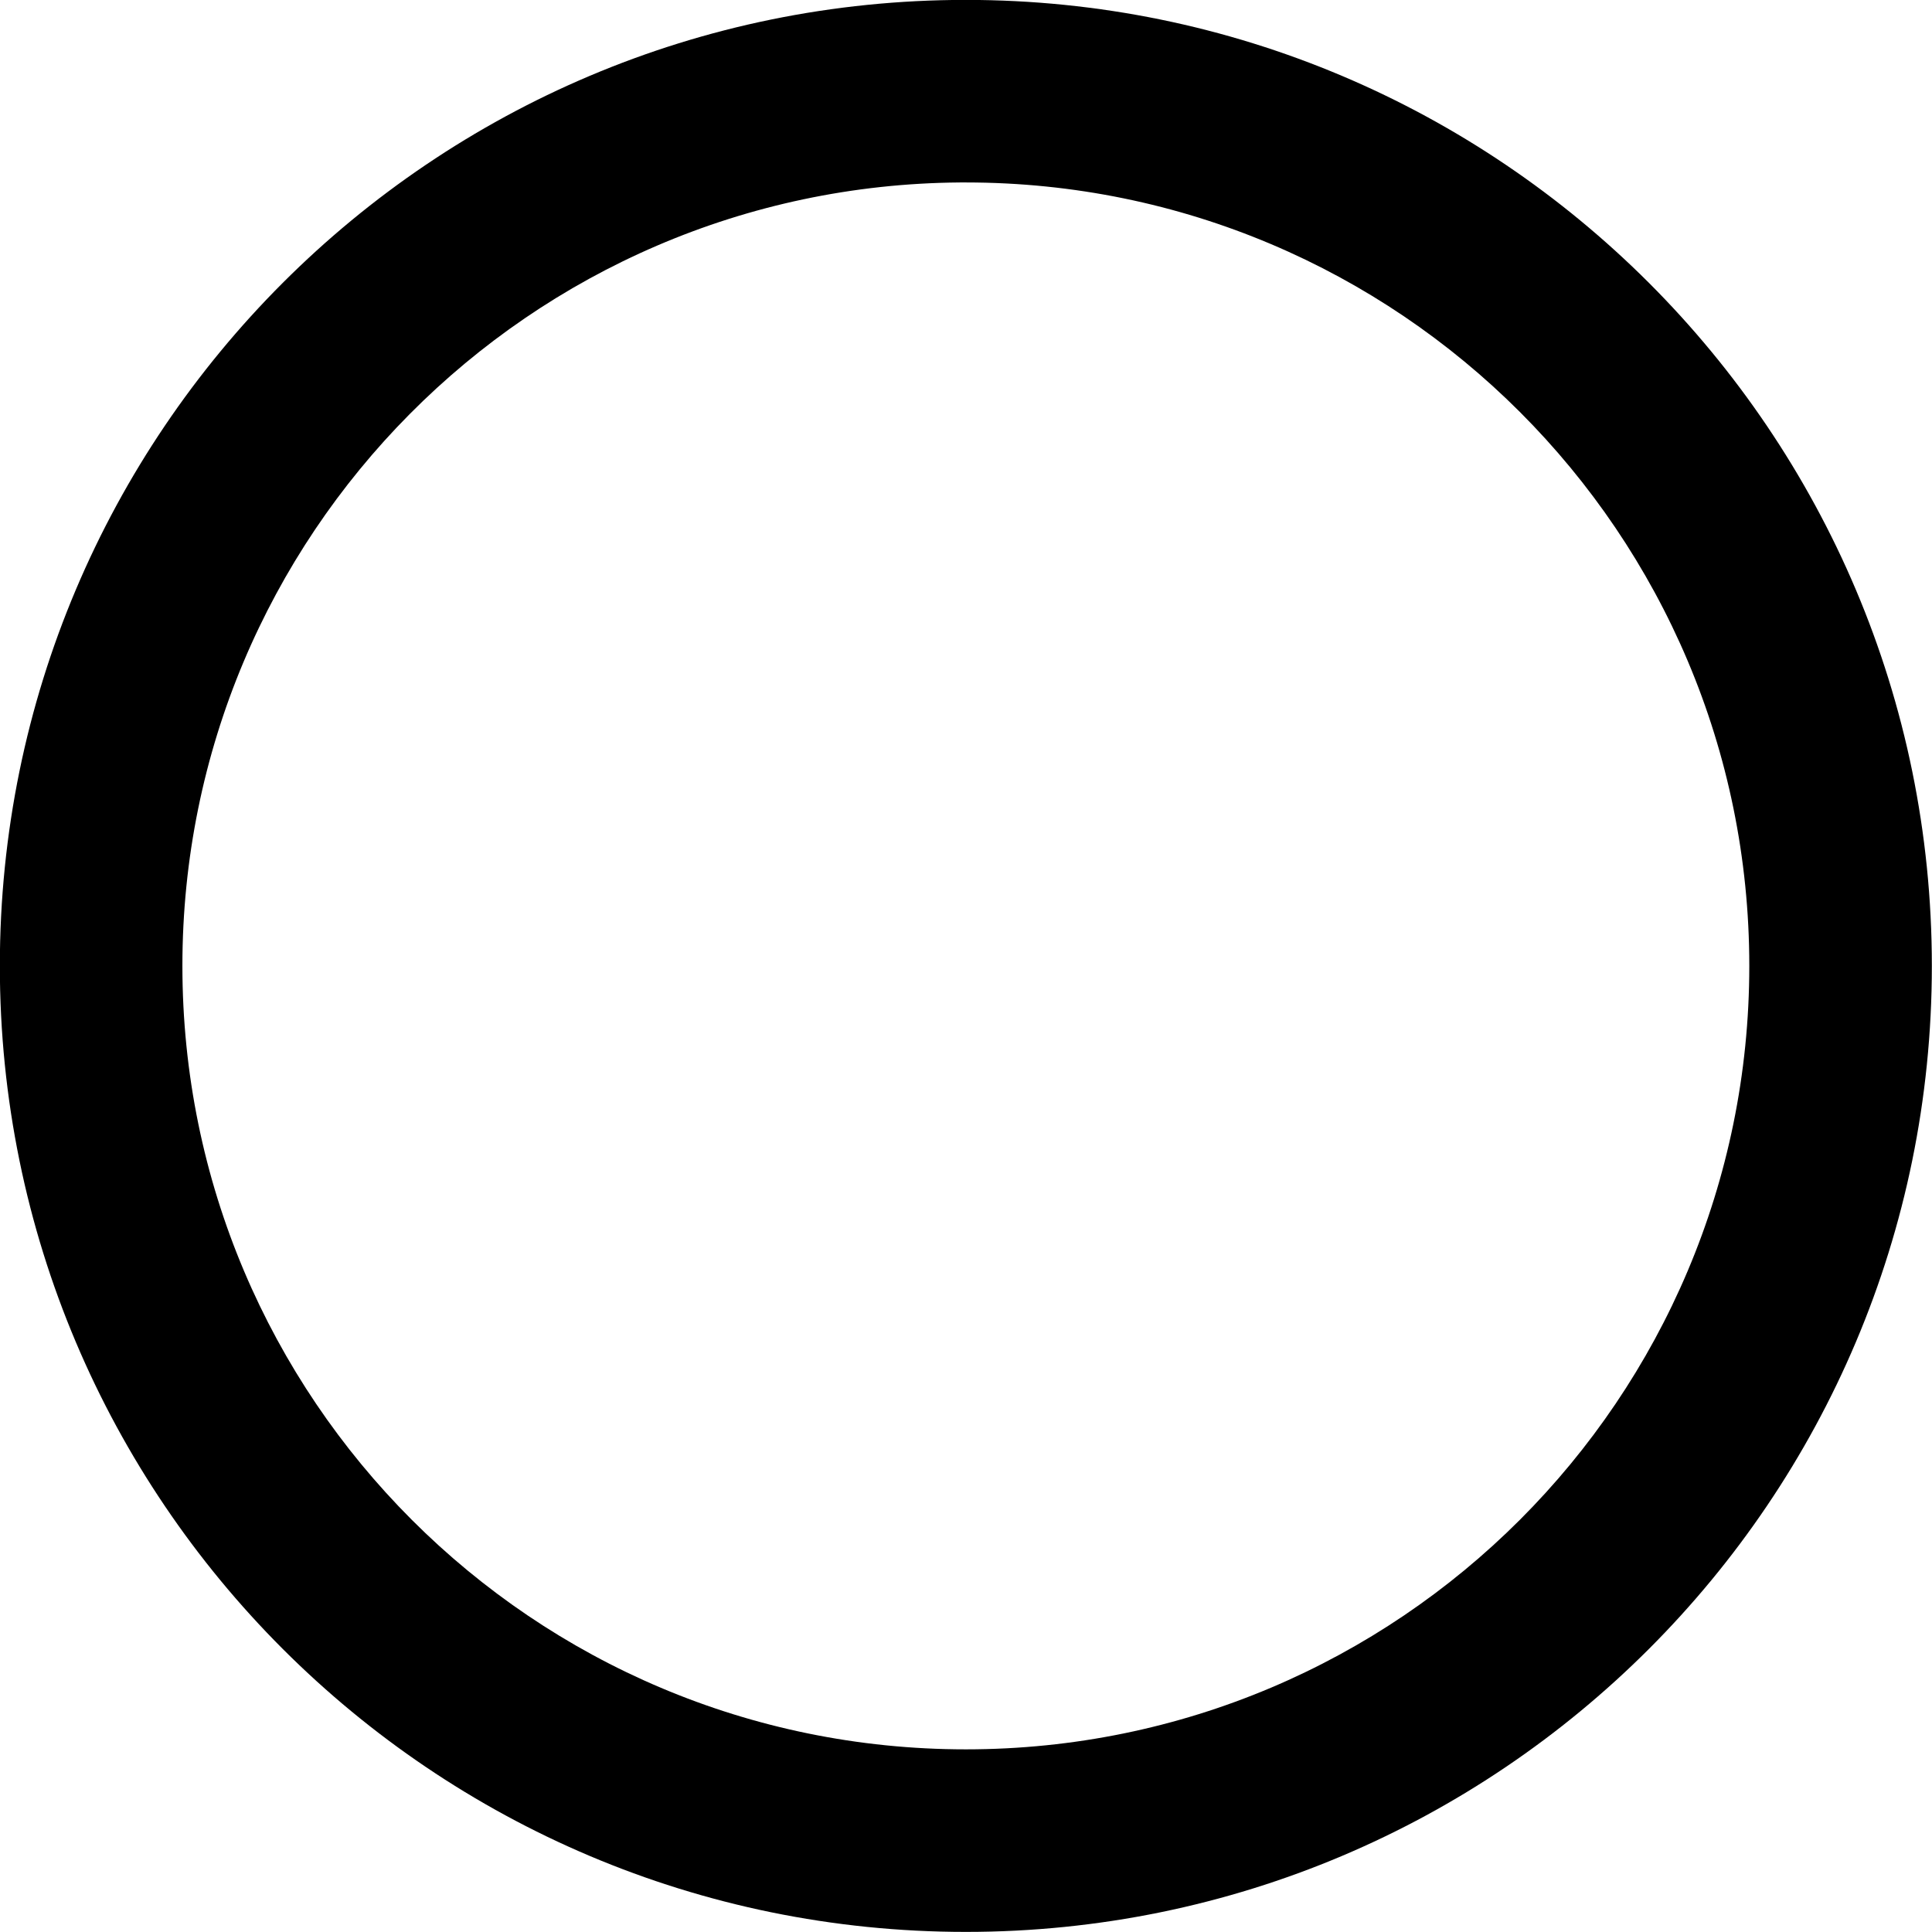
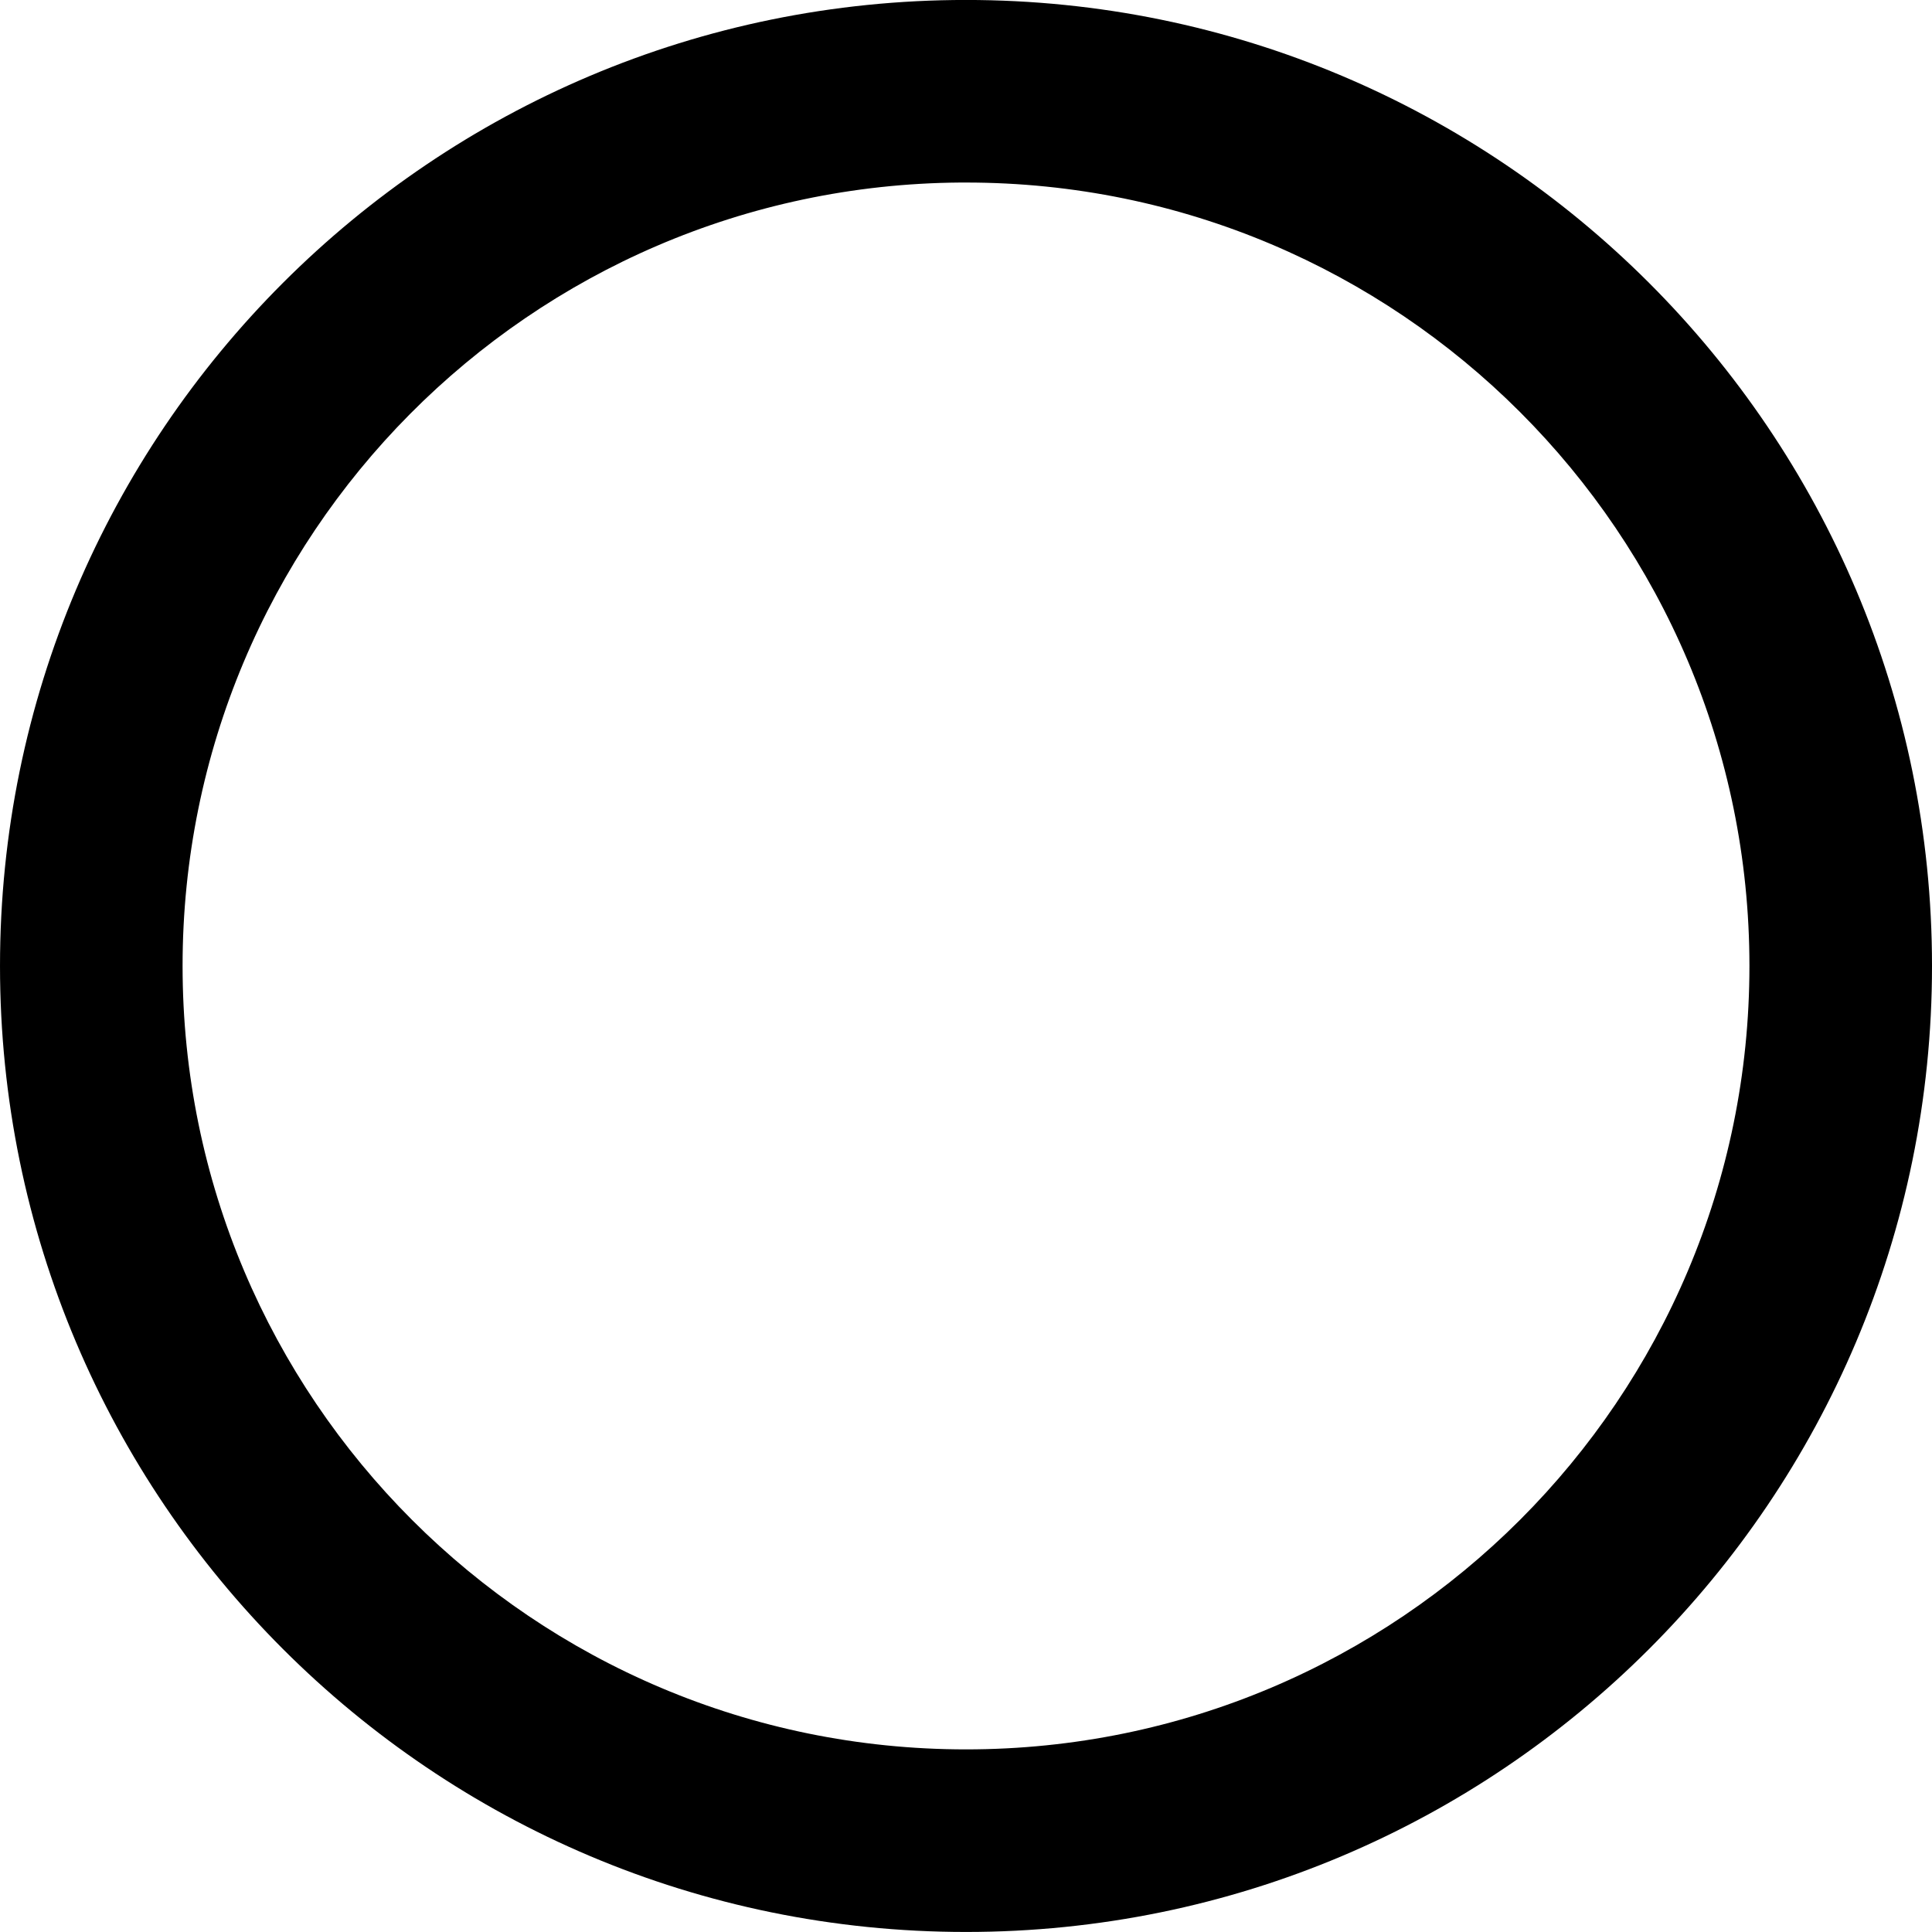
- <svg xmlns="http://www.w3.org/2000/svg" width="24" height="24" version="1.1" viewBox="0 0 6.35 6.35">
-   <g transform="translate(1.0715 -.19332)">
-     <path id="core-a" d="m2.103 0.193a3.175 3.175 0 0 0-3.175 3.175 3.175 3.175 0 0 0 3.175 3.175 3.175 3.175 0 0 0 3.175-3.175 3.175 3.175 0 0 0-3.175-3.175zm-0.019 0.6a2.575 2.575 0 0 1 0.019 0 2.575 2.575 0 0 1 2.575 2.575 2.575 2.575 0 0 1-2.575 2.575 2.575 2.575 0 0 1-2.575-2.575 2.575 2.575 0 0 1 2.556-2.575z" style="stroke-width:.265" />
+ <svg xmlns="http://www.w3.org/2000/svg" id="Core" version="1.1" viewBox="0 0 24 24">
+   <g transform="translate(-.59593 -4.9415)">
+     <path id="Shape" d="m12.596 4.941a12 12 0 0 0-12 12 12 12 0 0 0 12 12 12 12 0 0 0 12-12 12 12 0 0 0-12-12zm-0.072 2.268a9.732 9.732 0 0 1 0.072 0 9.732 9.732 0 0 1 9.732 9.732 9.732 9.732 0 0 1-9.732 9.732 9.732 9.732 0 0 1-9.732-9.732 9.732 9.732 0 0 1 9.66-9.732z" style="stroke-width:1" />
  </g>
</svg>
